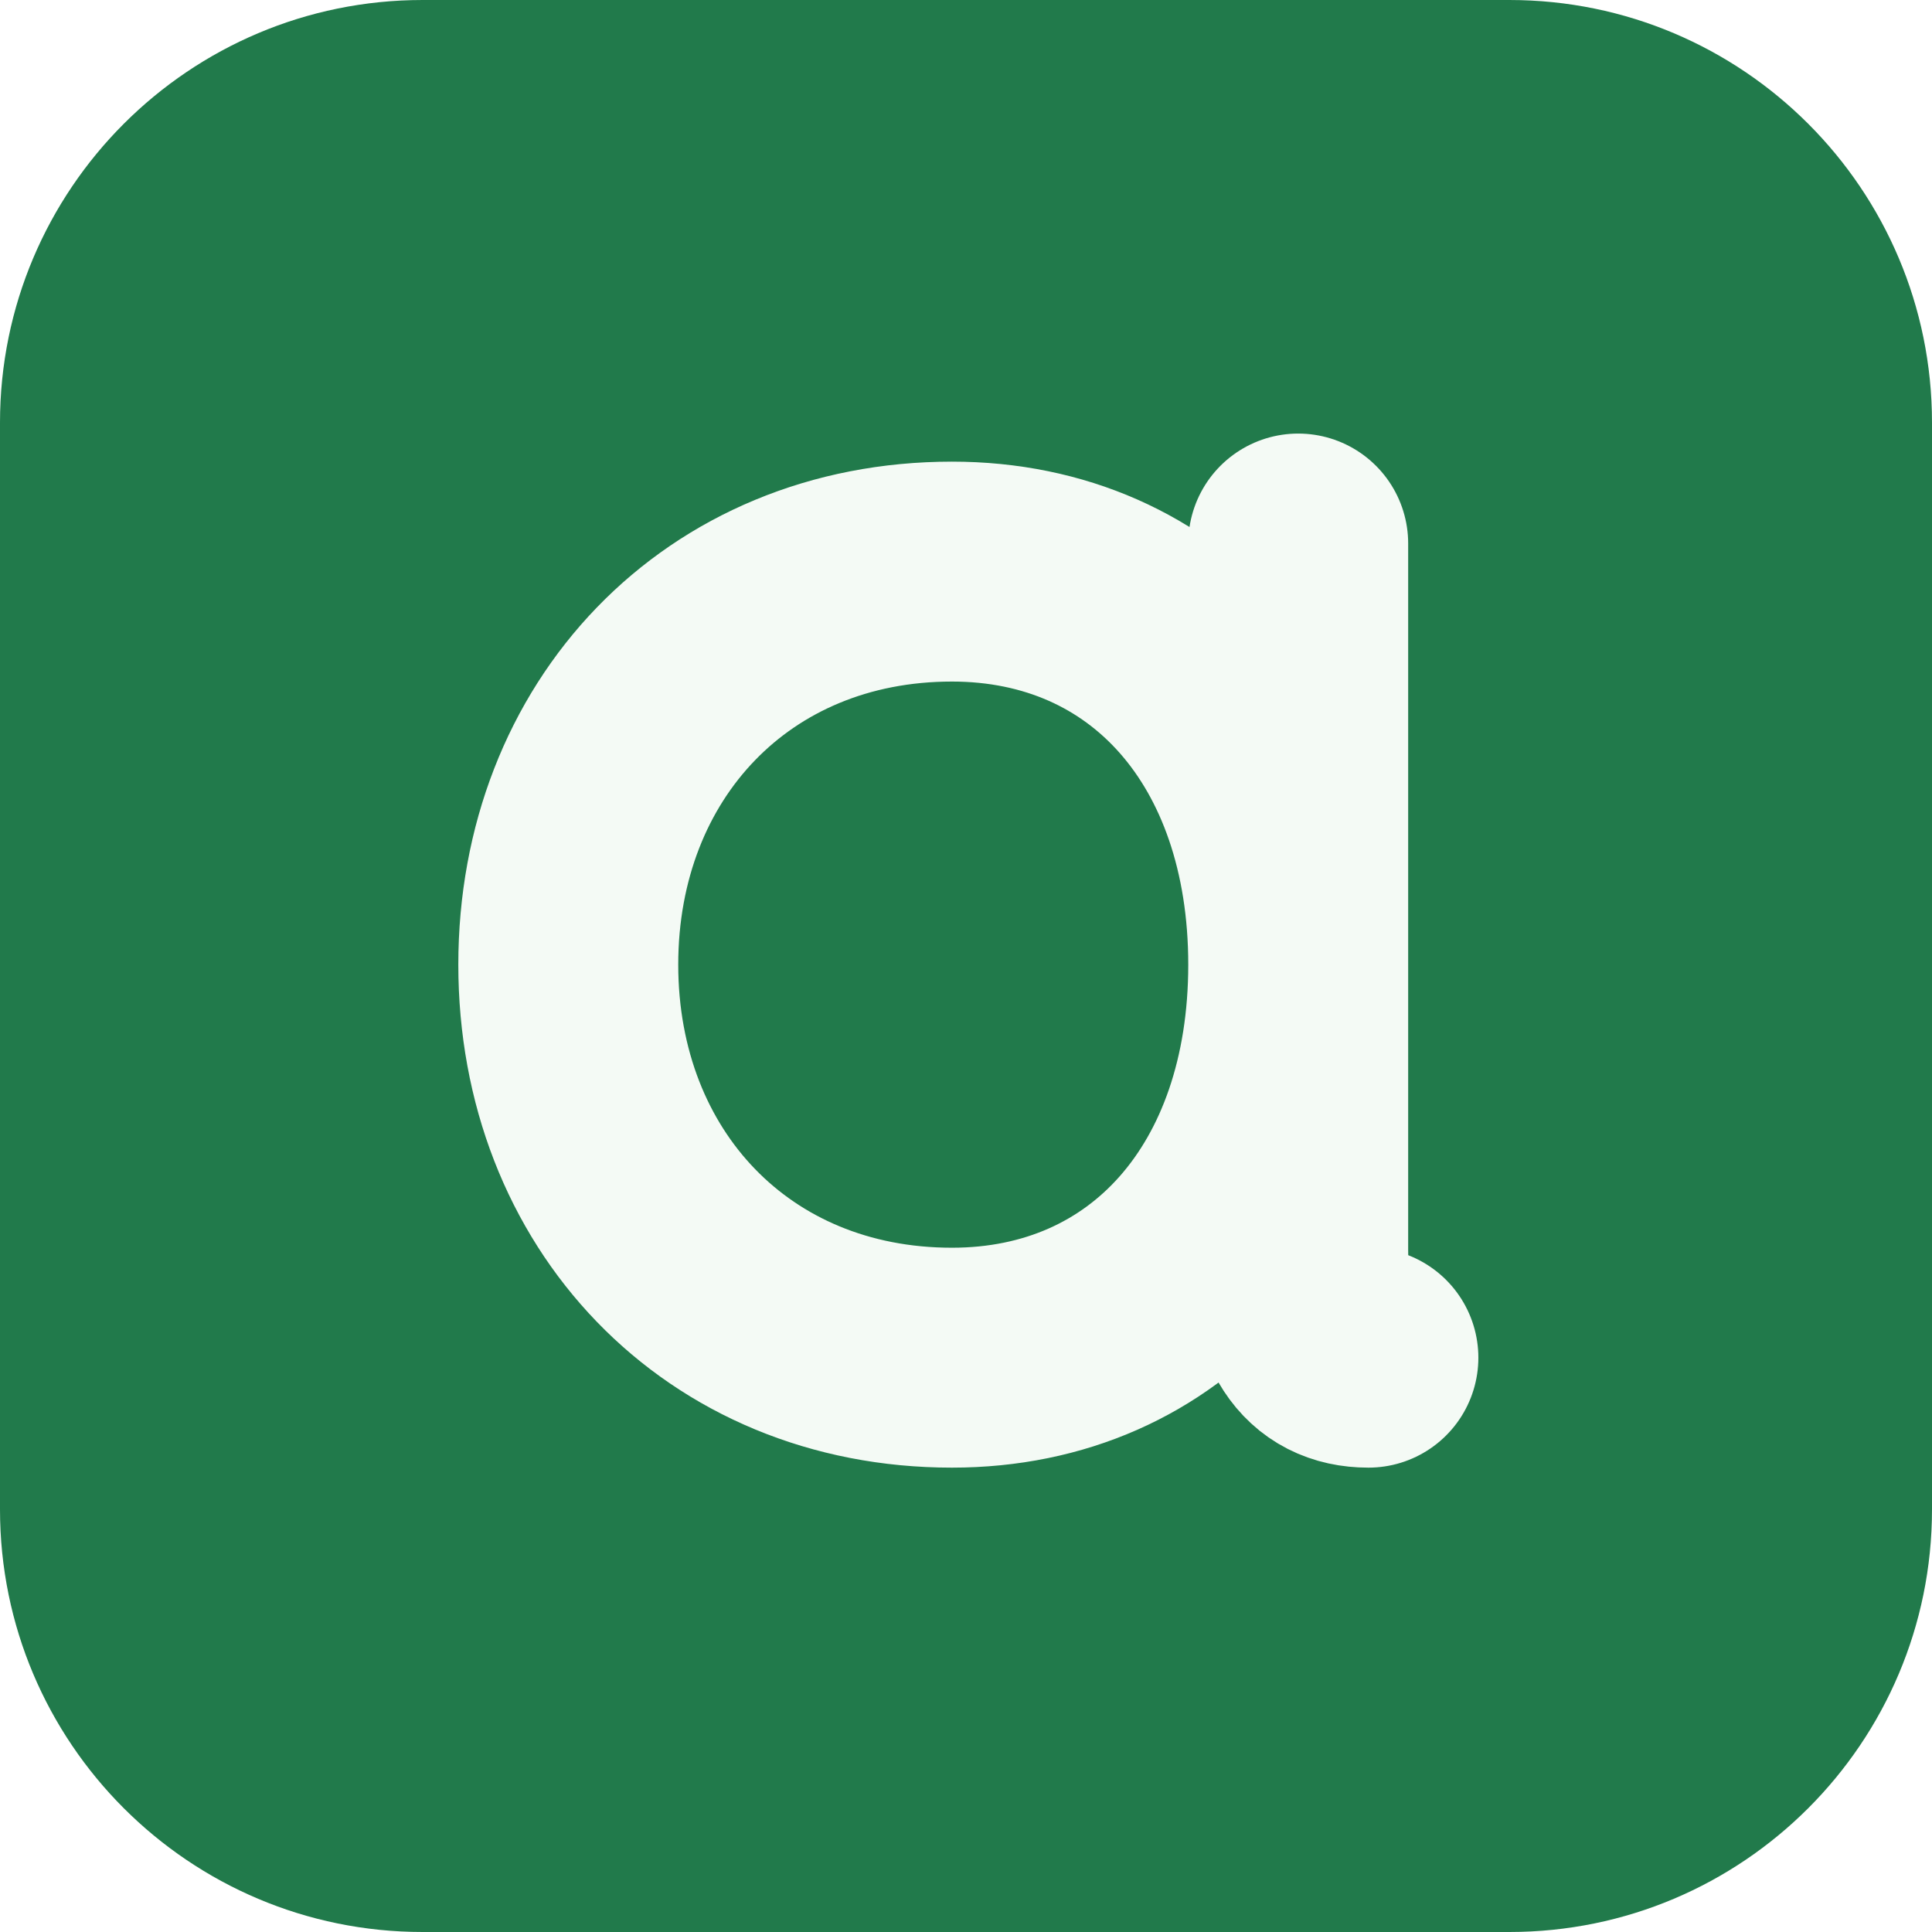
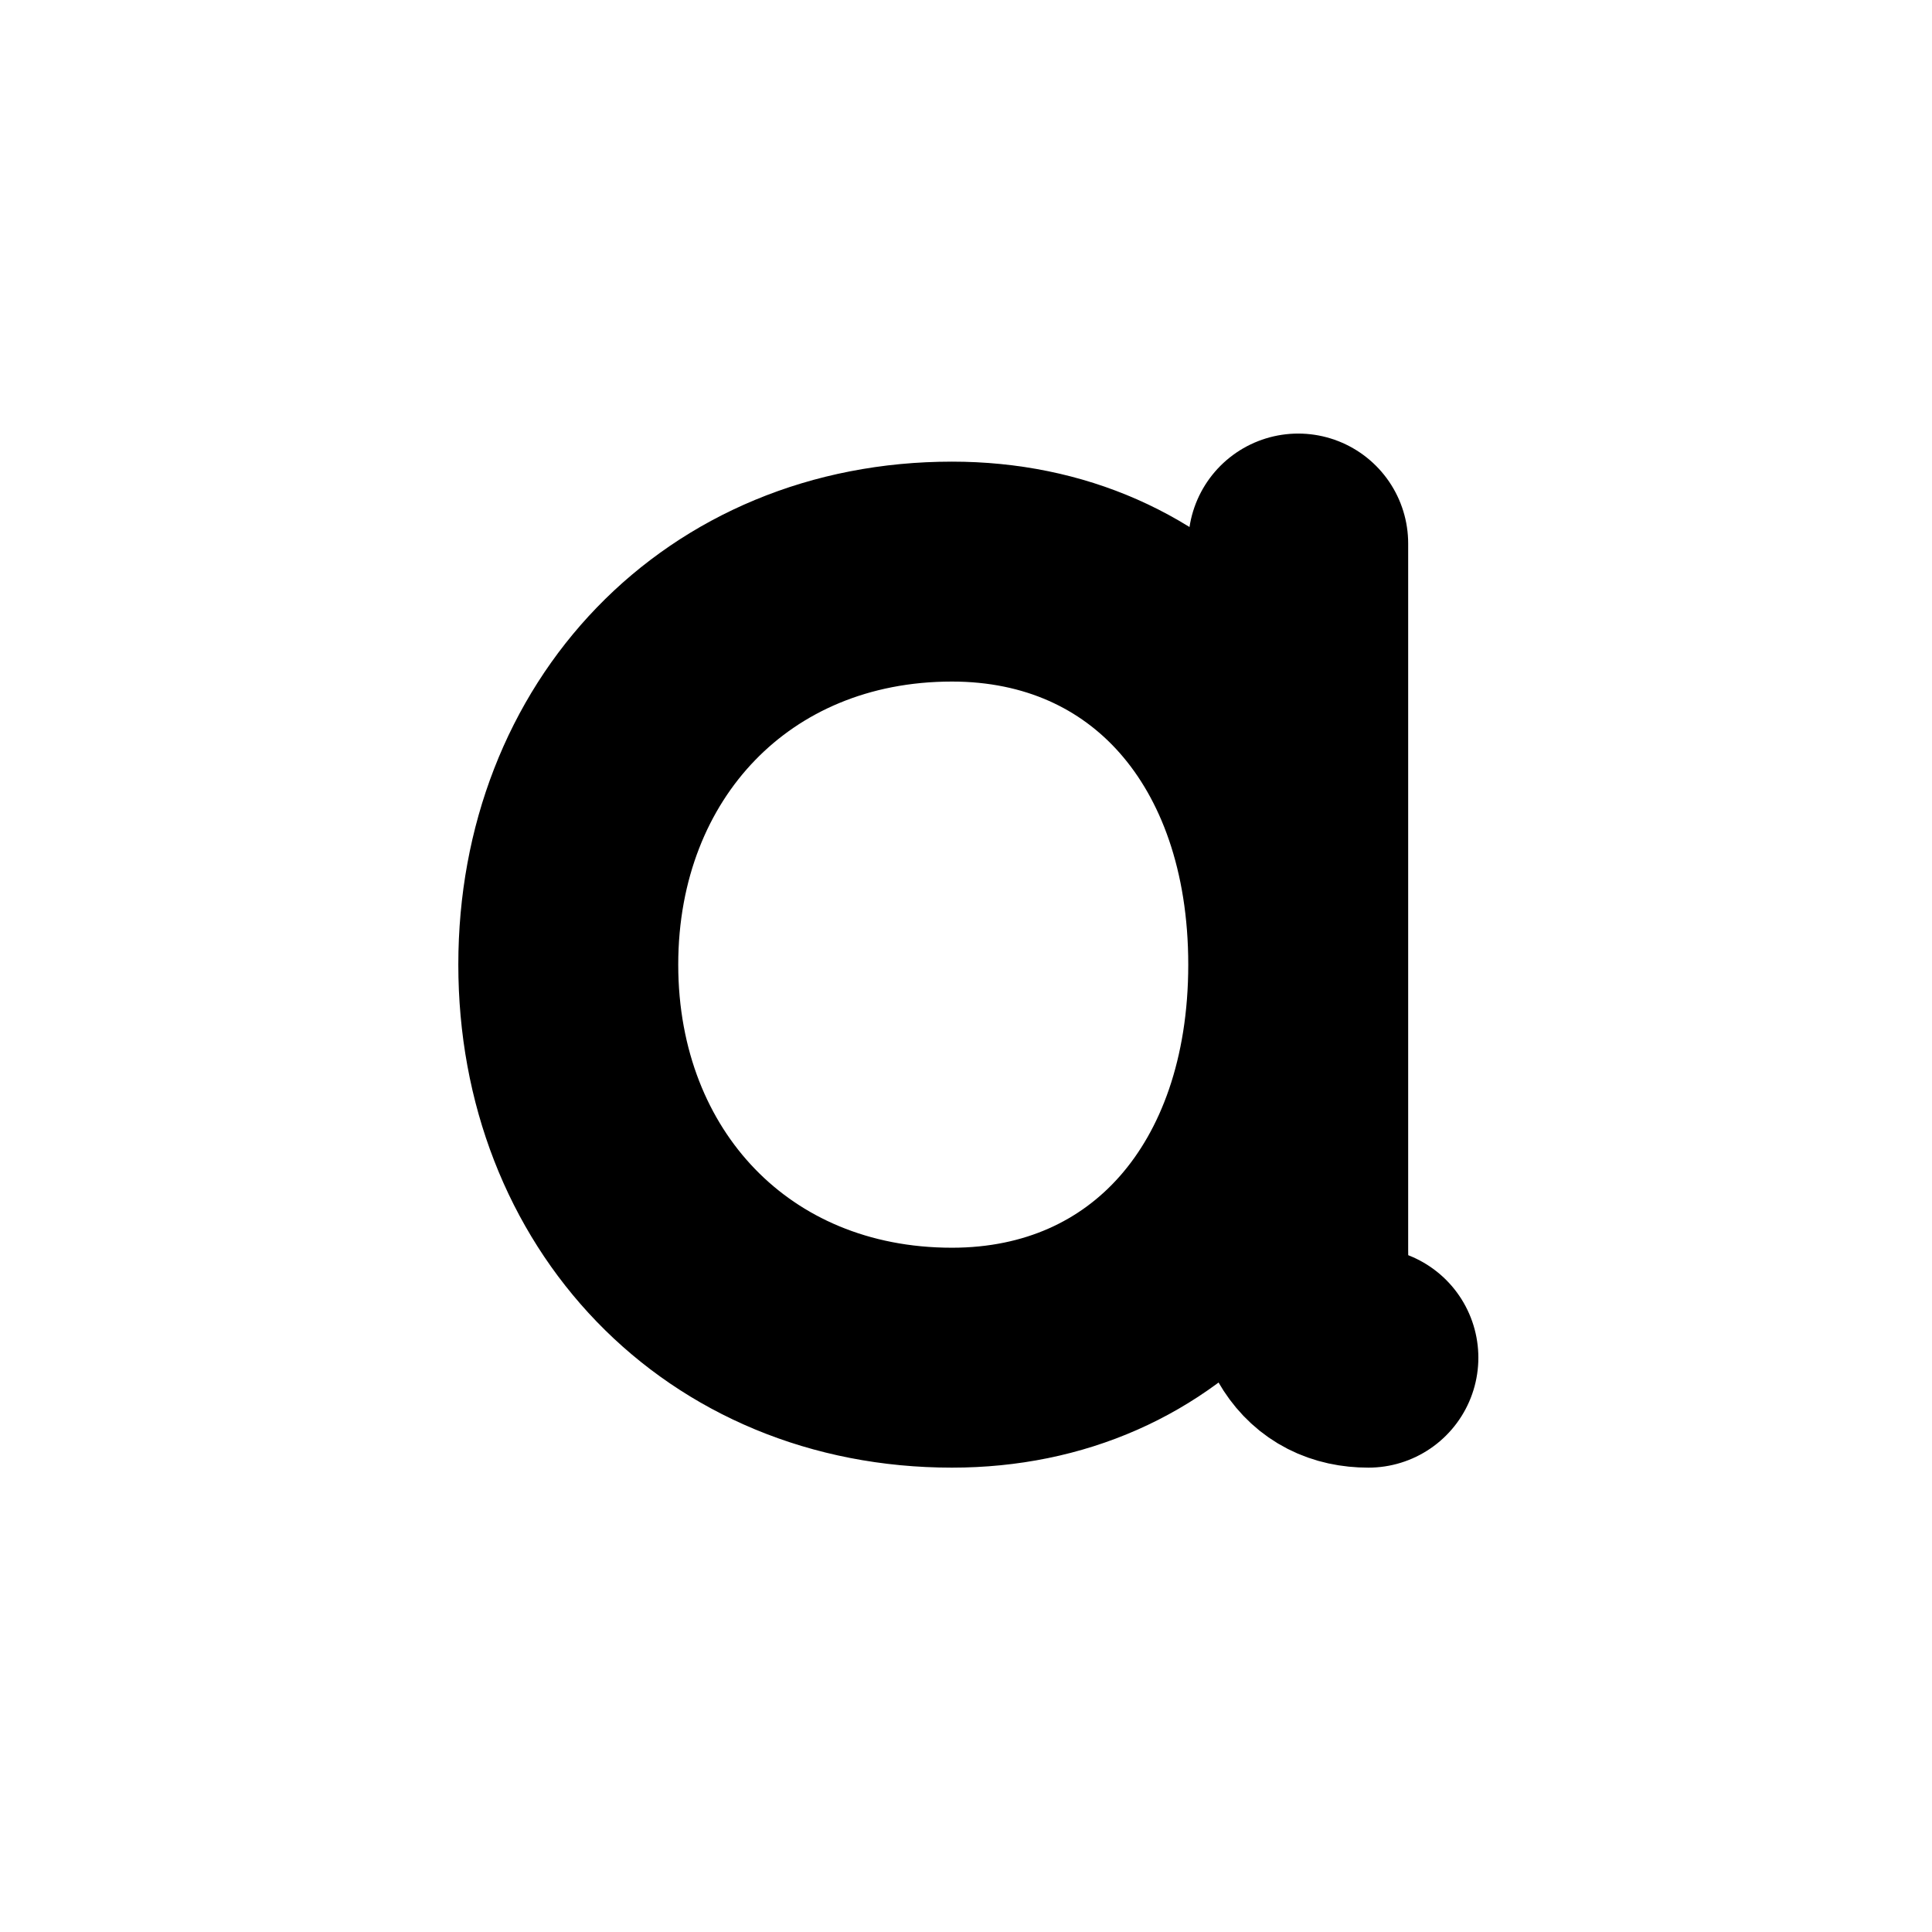
- <svg xmlns="http://www.w3.org/2000/svg" viewBox="0 0 1024 1024">
-   <rect rx="224" width="1024" height="1024" fill="#217A4B" />
-   <path d="M628 304V484C628 584 568 652 480 652C384 652 316 580 316 484C316 388 384 316 480 316C568 316 628 384 628 484V606Q628 652 658 652" fill="none" stroke="#F4FAF5" stroke-width="94" stroke-linecap="round" stroke-linejoin="round" transform="translate(512 546) scale(1.24) translate(-486 -512)" />
+ <svg xmlns="http://www.w3.org/2000/svg" viewBox="0 0 1024 1024" fill="none">
+   <path d="M628 304V484C628 584 568 652 480 652C384 652 316 580 316 484C316 388 384 316 480 316C568 316 628 384 628 484V606Q628 652 658 652" fill="none" stroke="currentColor" stroke-width="94" stroke-linecap="round" stroke-linejoin="round" transform="translate(512 546) scale(1.24) translate(-486 -512)" />
</svg>
